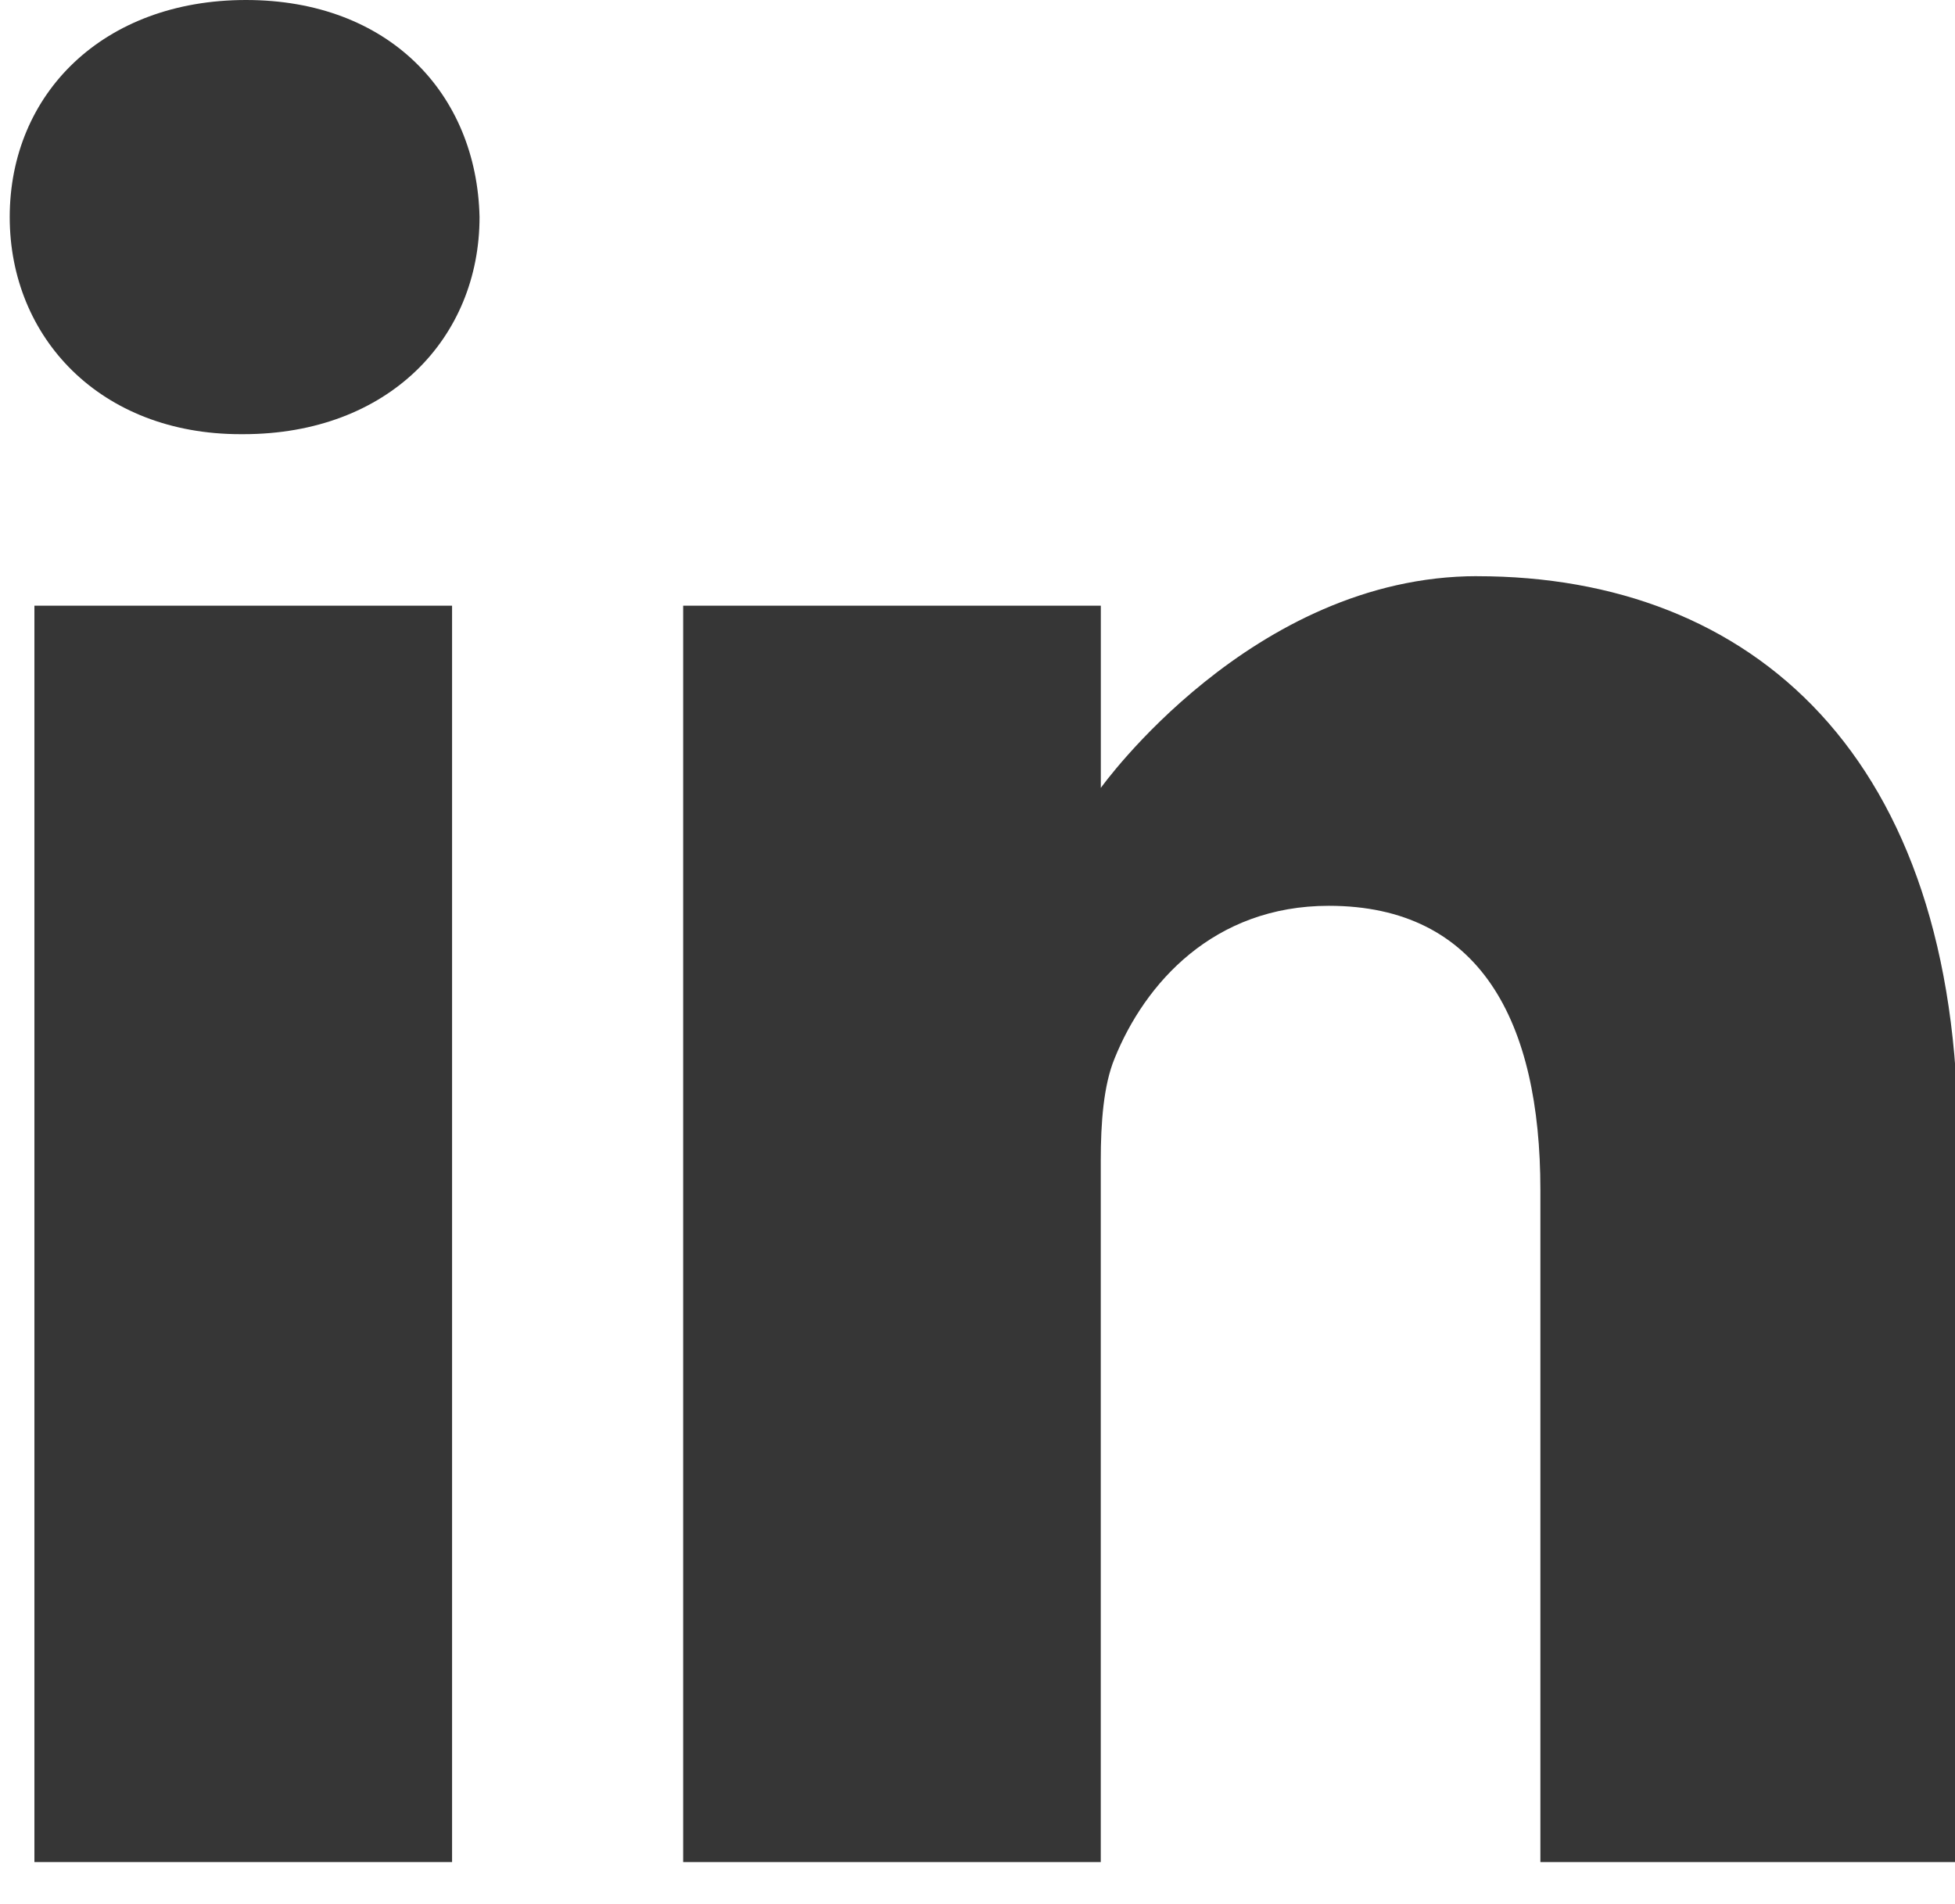
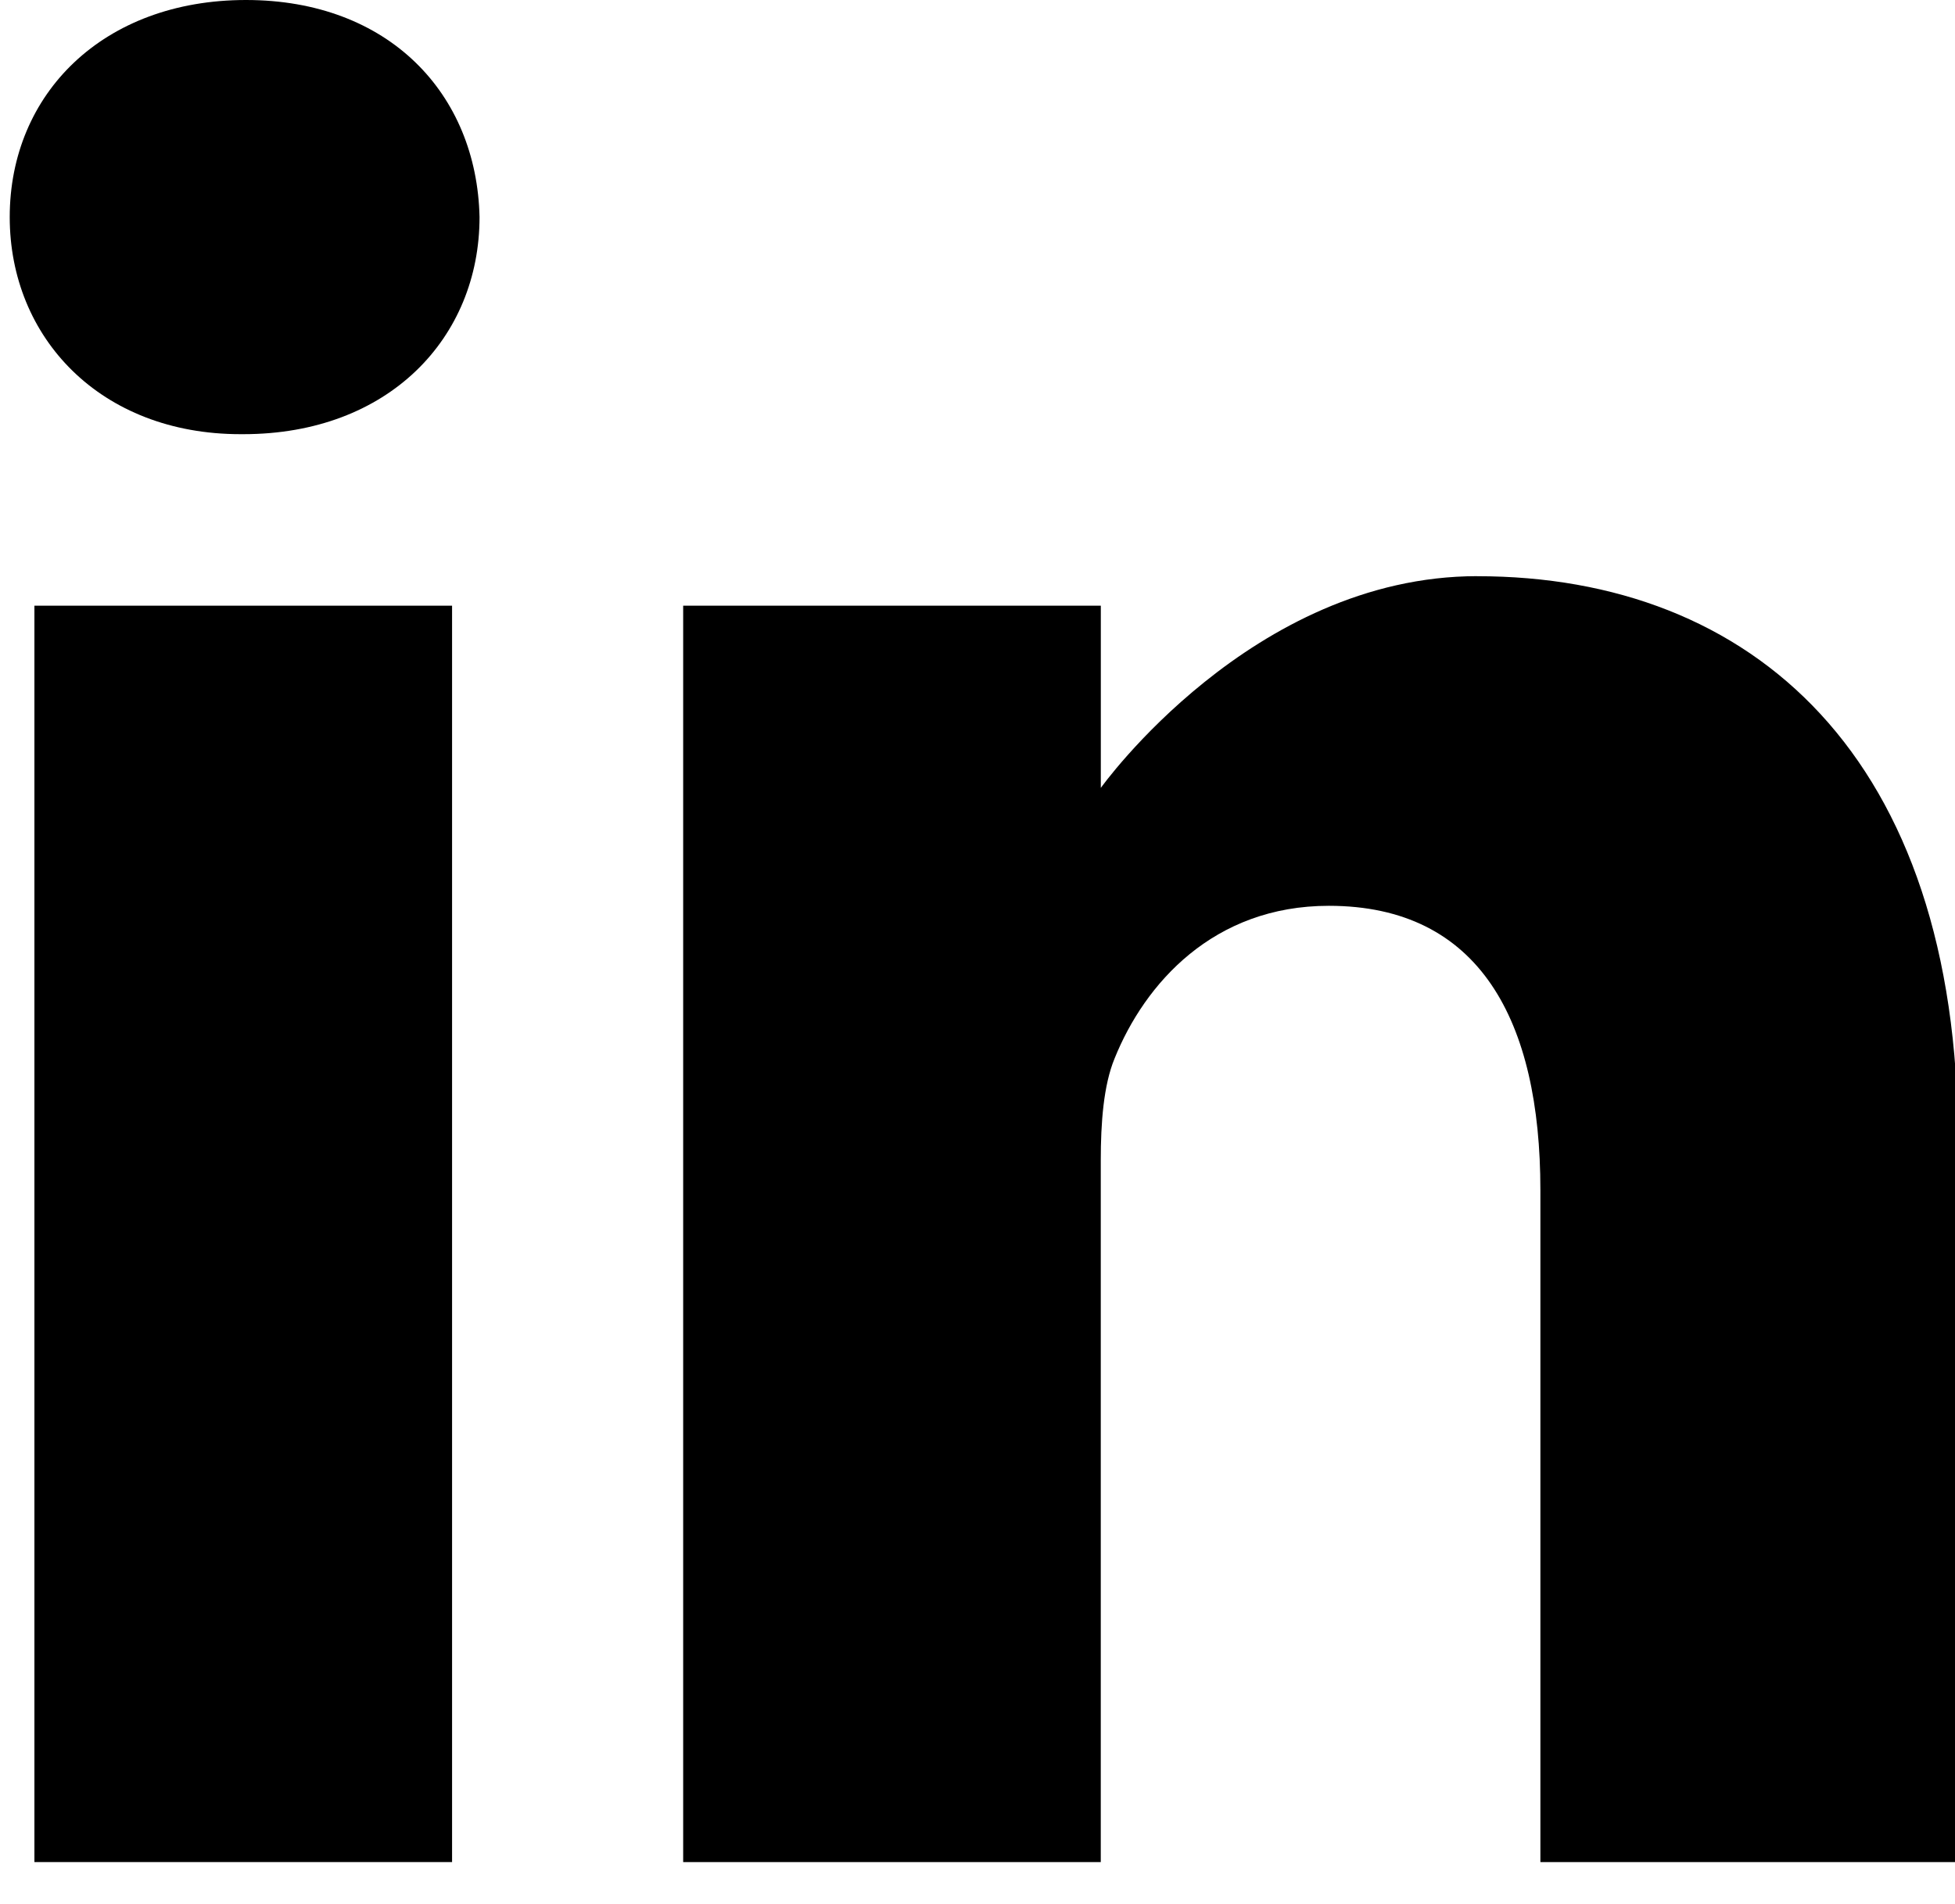
<svg xmlns="http://www.w3.org/2000/svg" width="38" height="37" viewBox="0 0 38 37">
  <g>
    <g>
      <g>
-         <path fill="#363636" d="M4.782 0C2.005 0 .189 1.823.189 4.22c0 2.344 1.762 4.22 4.486 4.22h.053c2.831 0 4.593-1.876 4.593-4.22C9.268 1.823 7.559 0 4.78 0z" />
+         <path fill="#000000" d="M4.782 0C2.005 0 .189 1.823.189 4.22c0 2.344 1.762 4.22 4.486 4.22h.053c2.831 0 4.593-1.876 4.593-4.22C9.268 1.823 7.559 0 4.78 0z" />
      </g>
      <g>
-         <path fill="#363636" d="M.669 11.774h8.118v24.423H.669z" />
+         <path fill="#000000" d="M.669 11.774h8.118v24.423H.669z" />
      </g>
      <g>
-         <path fill="#363636" d="M28.713 11.2c-4.38 0-7.316 4.116-7.316 4.116v-3.542h-8.118v24.423h8.117V22.558c0-.73.053-1.459.268-1.981.587-1.458 1.922-2.969 4.165-2.969 2.937 0 4.112 2.24 4.112 5.523v13.066h8.118V22.193c0-7.502-4.006-10.992-9.346-10.992z" />
+         <path fill="#000000" d="M28.713 11.2c-4.38 0-7.316 4.116-7.316 4.116v-3.542h-8.118v24.423h8.117V22.558c0-.73.053-1.459.268-1.981.587-1.458 1.922-2.969 4.165-2.969 2.937 0 4.112 2.24 4.112 5.523v13.066h8.118V22.193c0-7.502-4.006-10.992-9.346-10.992z" />
      </g>
    </g>
  </g>
</svg>
